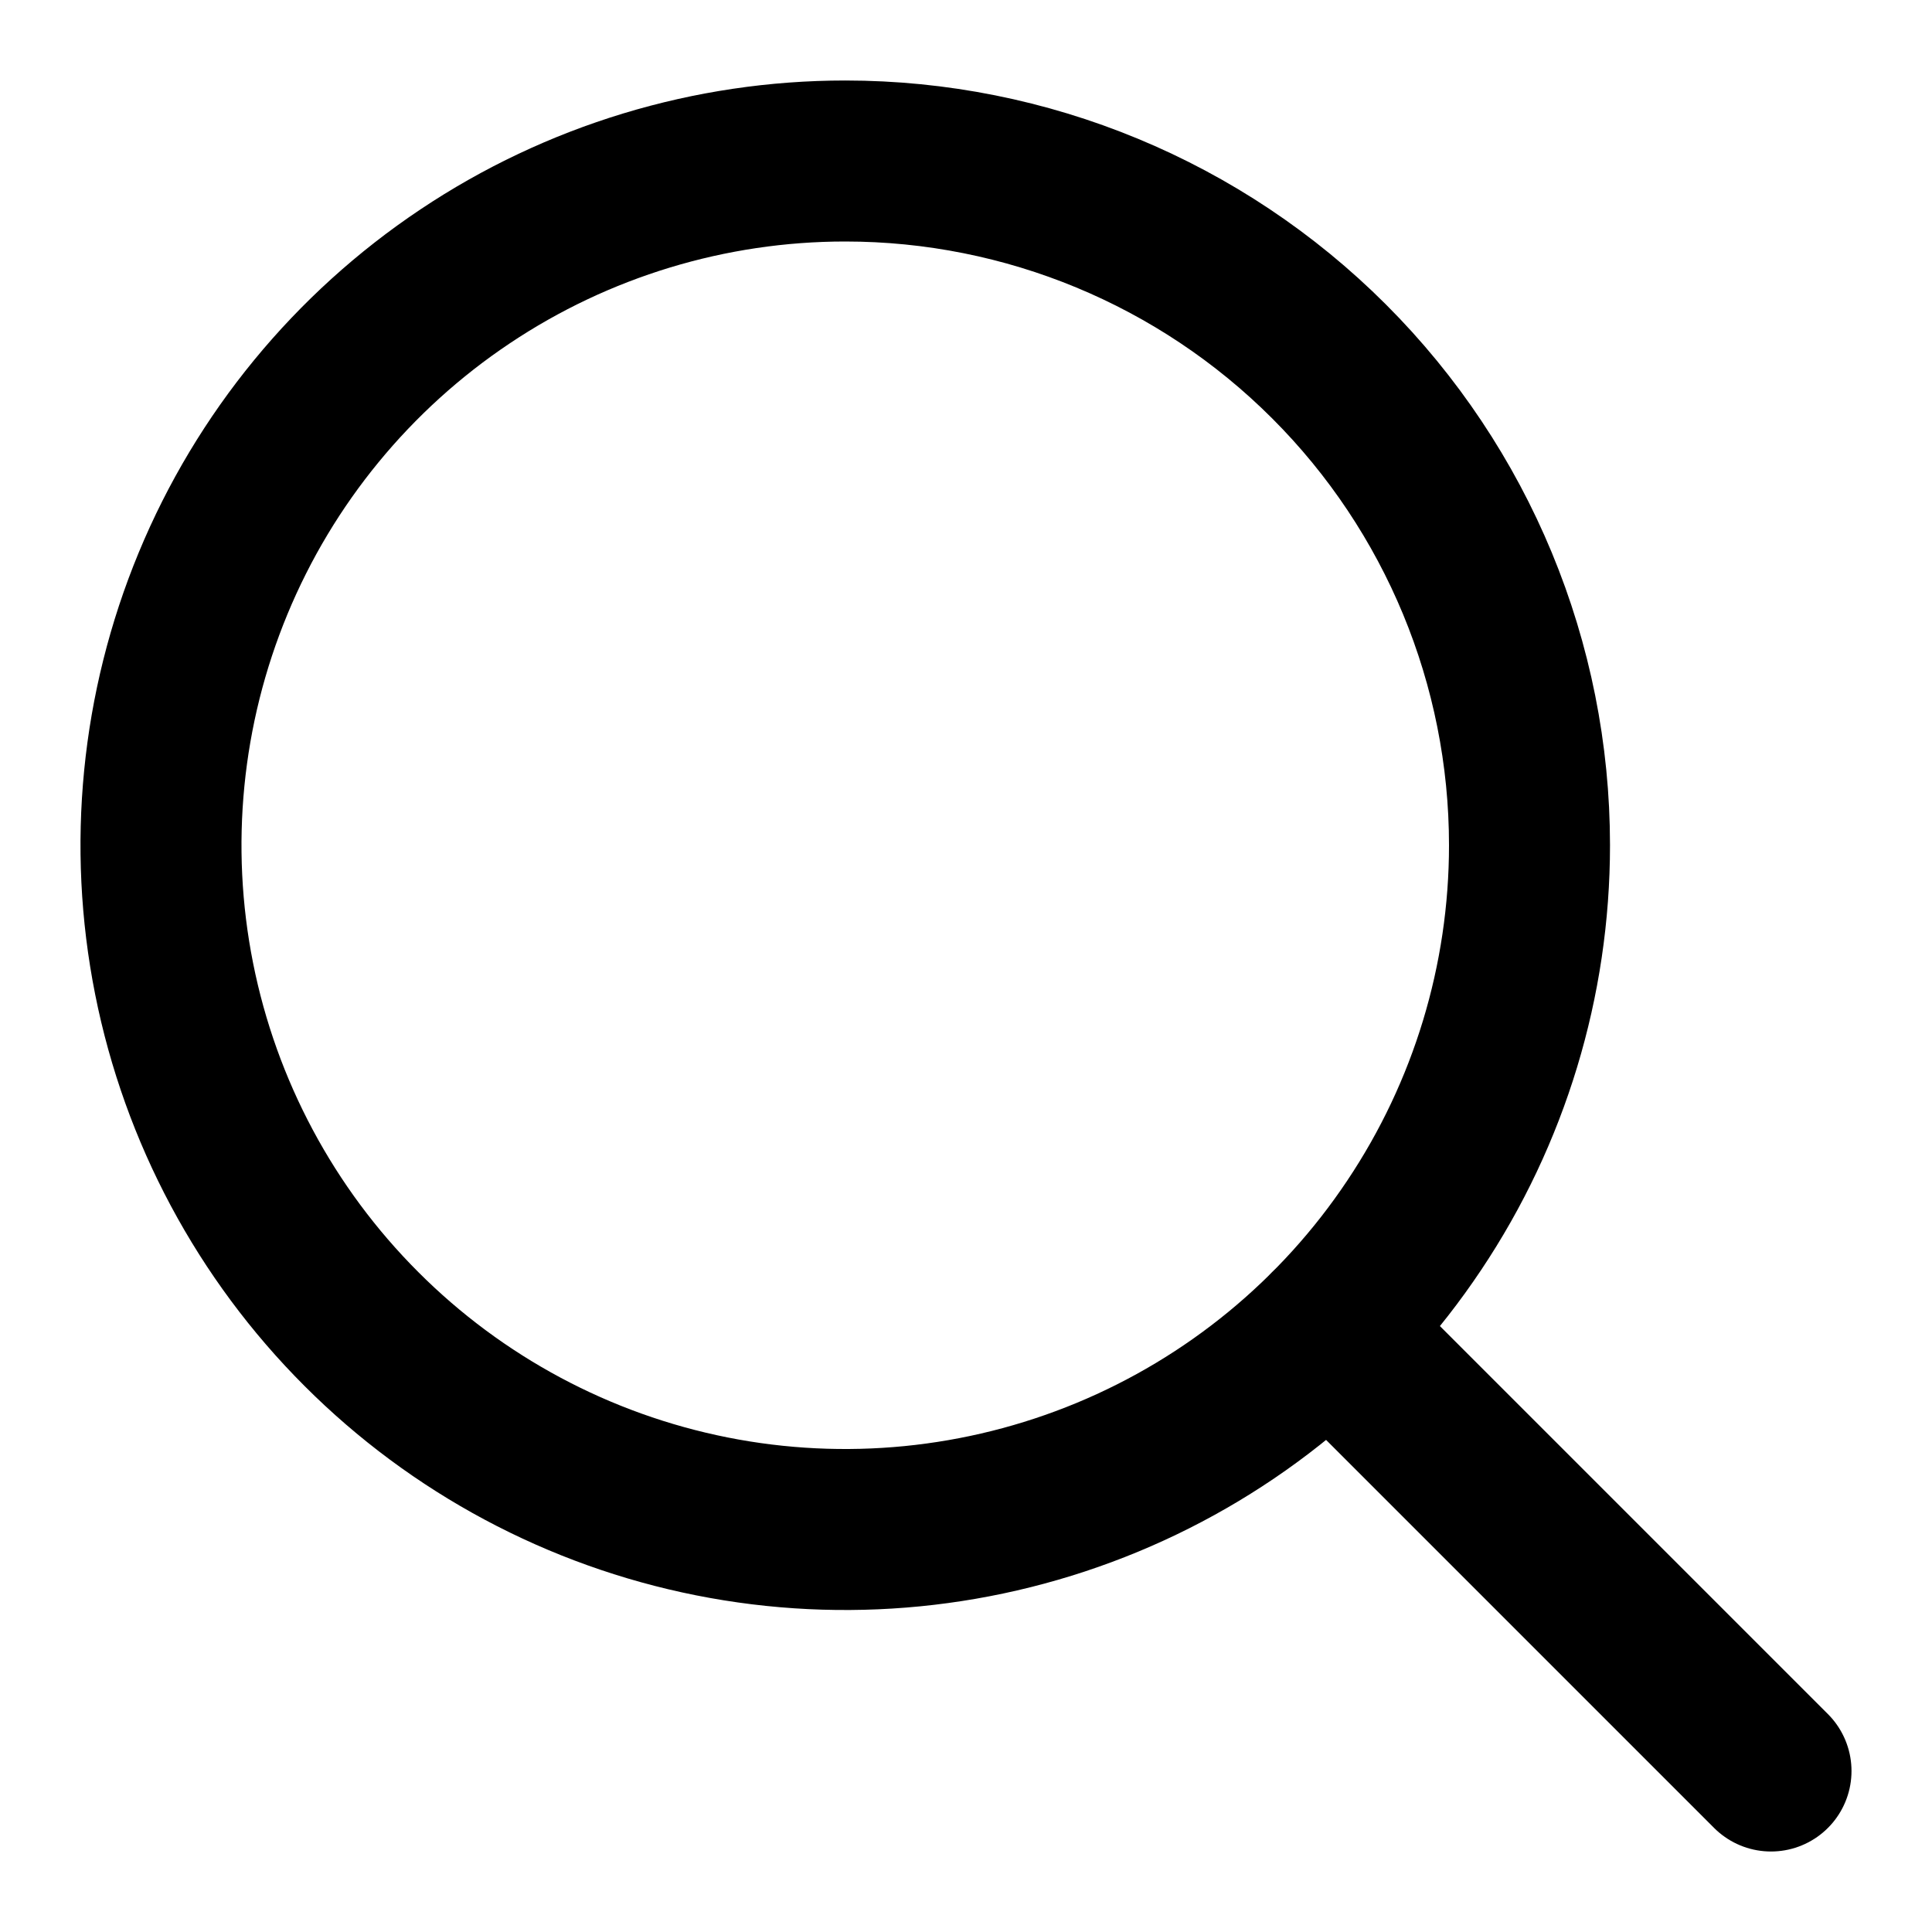
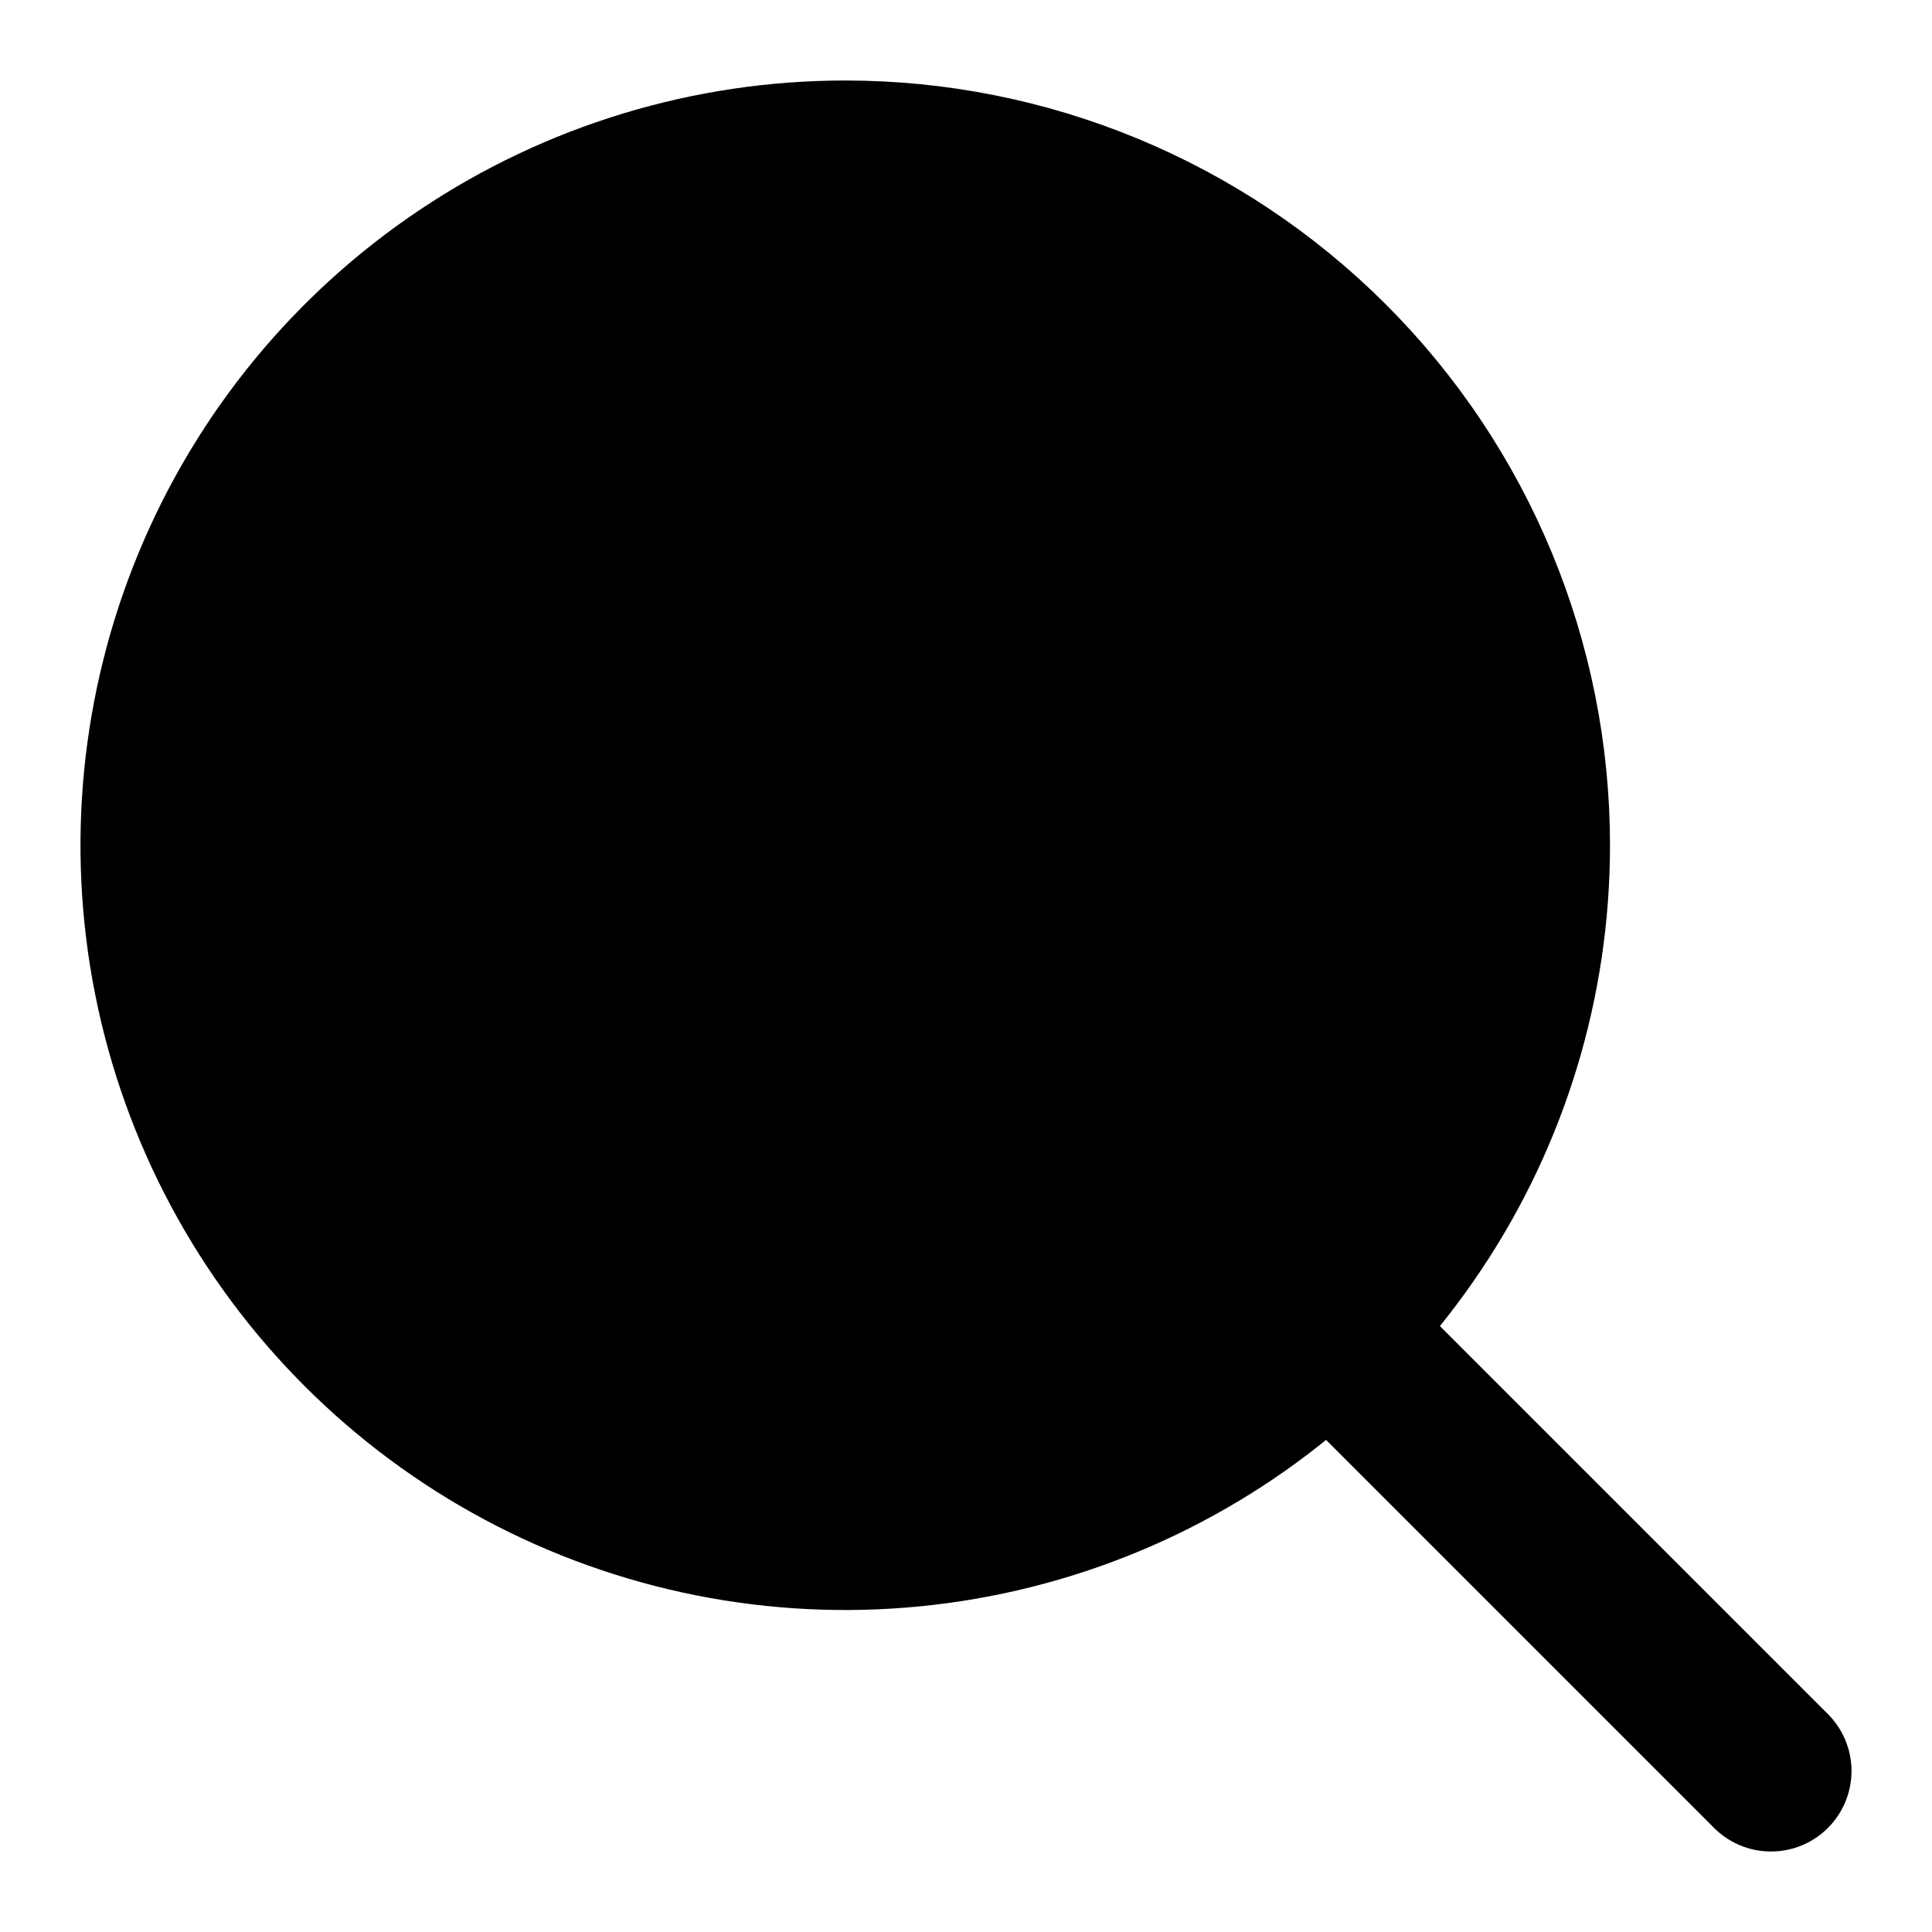
<svg xmlns="http://www.w3.org/2000/svg" width="24" height="24" viewBox="0 0 24 24" fill="none">
-   <path d="M19 10.5C19 12.181 18.502 13.825 17.567 15.222C16.634 16.62 15.306 17.71 13.753 18.353C12.2 18.996 10.491 19.165 8.842 18.837C7.193 18.509 5.678 17.699 4.49 16.51C3.301 15.322 2.491 13.807 2.163 12.158C1.835 10.509 2.004 8.8 2.647 7.247C3.29 5.694 4.38 4.367 5.778 3.433C7.175 2.499 8.819 2 10.5 2C12.754 2 14.916 2.896 16.51 4.49C18.105 6.084 19 8.246 19 10.5Z" stroke="black" stroke-width="2" stroke-linecap="round" stroke-linejoin="round" />
+   <path d="M19 10.5C19 12.181 18.502 13.825 17.567 15.222C16.634 16.62 15.306 17.71 13.753 18.353C12.2 18.996 10.491 19.165 8.842 18.837C7.193 18.509 5.678 17.699 4.49 16.51C3.301 15.322 2.491 13.807 2.163 12.158C1.835 10.509 2.004 8.8 2.647 7.247C3.29 5.694 4.38 4.367 5.778 3.433C7.175 2.499 8.819 2 10.5 2C12.754 2 14.916 2.896 16.51 4.49C18.105 6.084 19 8.246 19 10.5Z" fill="black" stroke="black" stroke-width="2" stroke-linecap="round" stroke-linejoin="round" />
  <path d="M16.511 16.511L22 22" stroke="black" stroke-width="2" stroke-linecap="round" stroke-linejoin="round" />
</svg>
